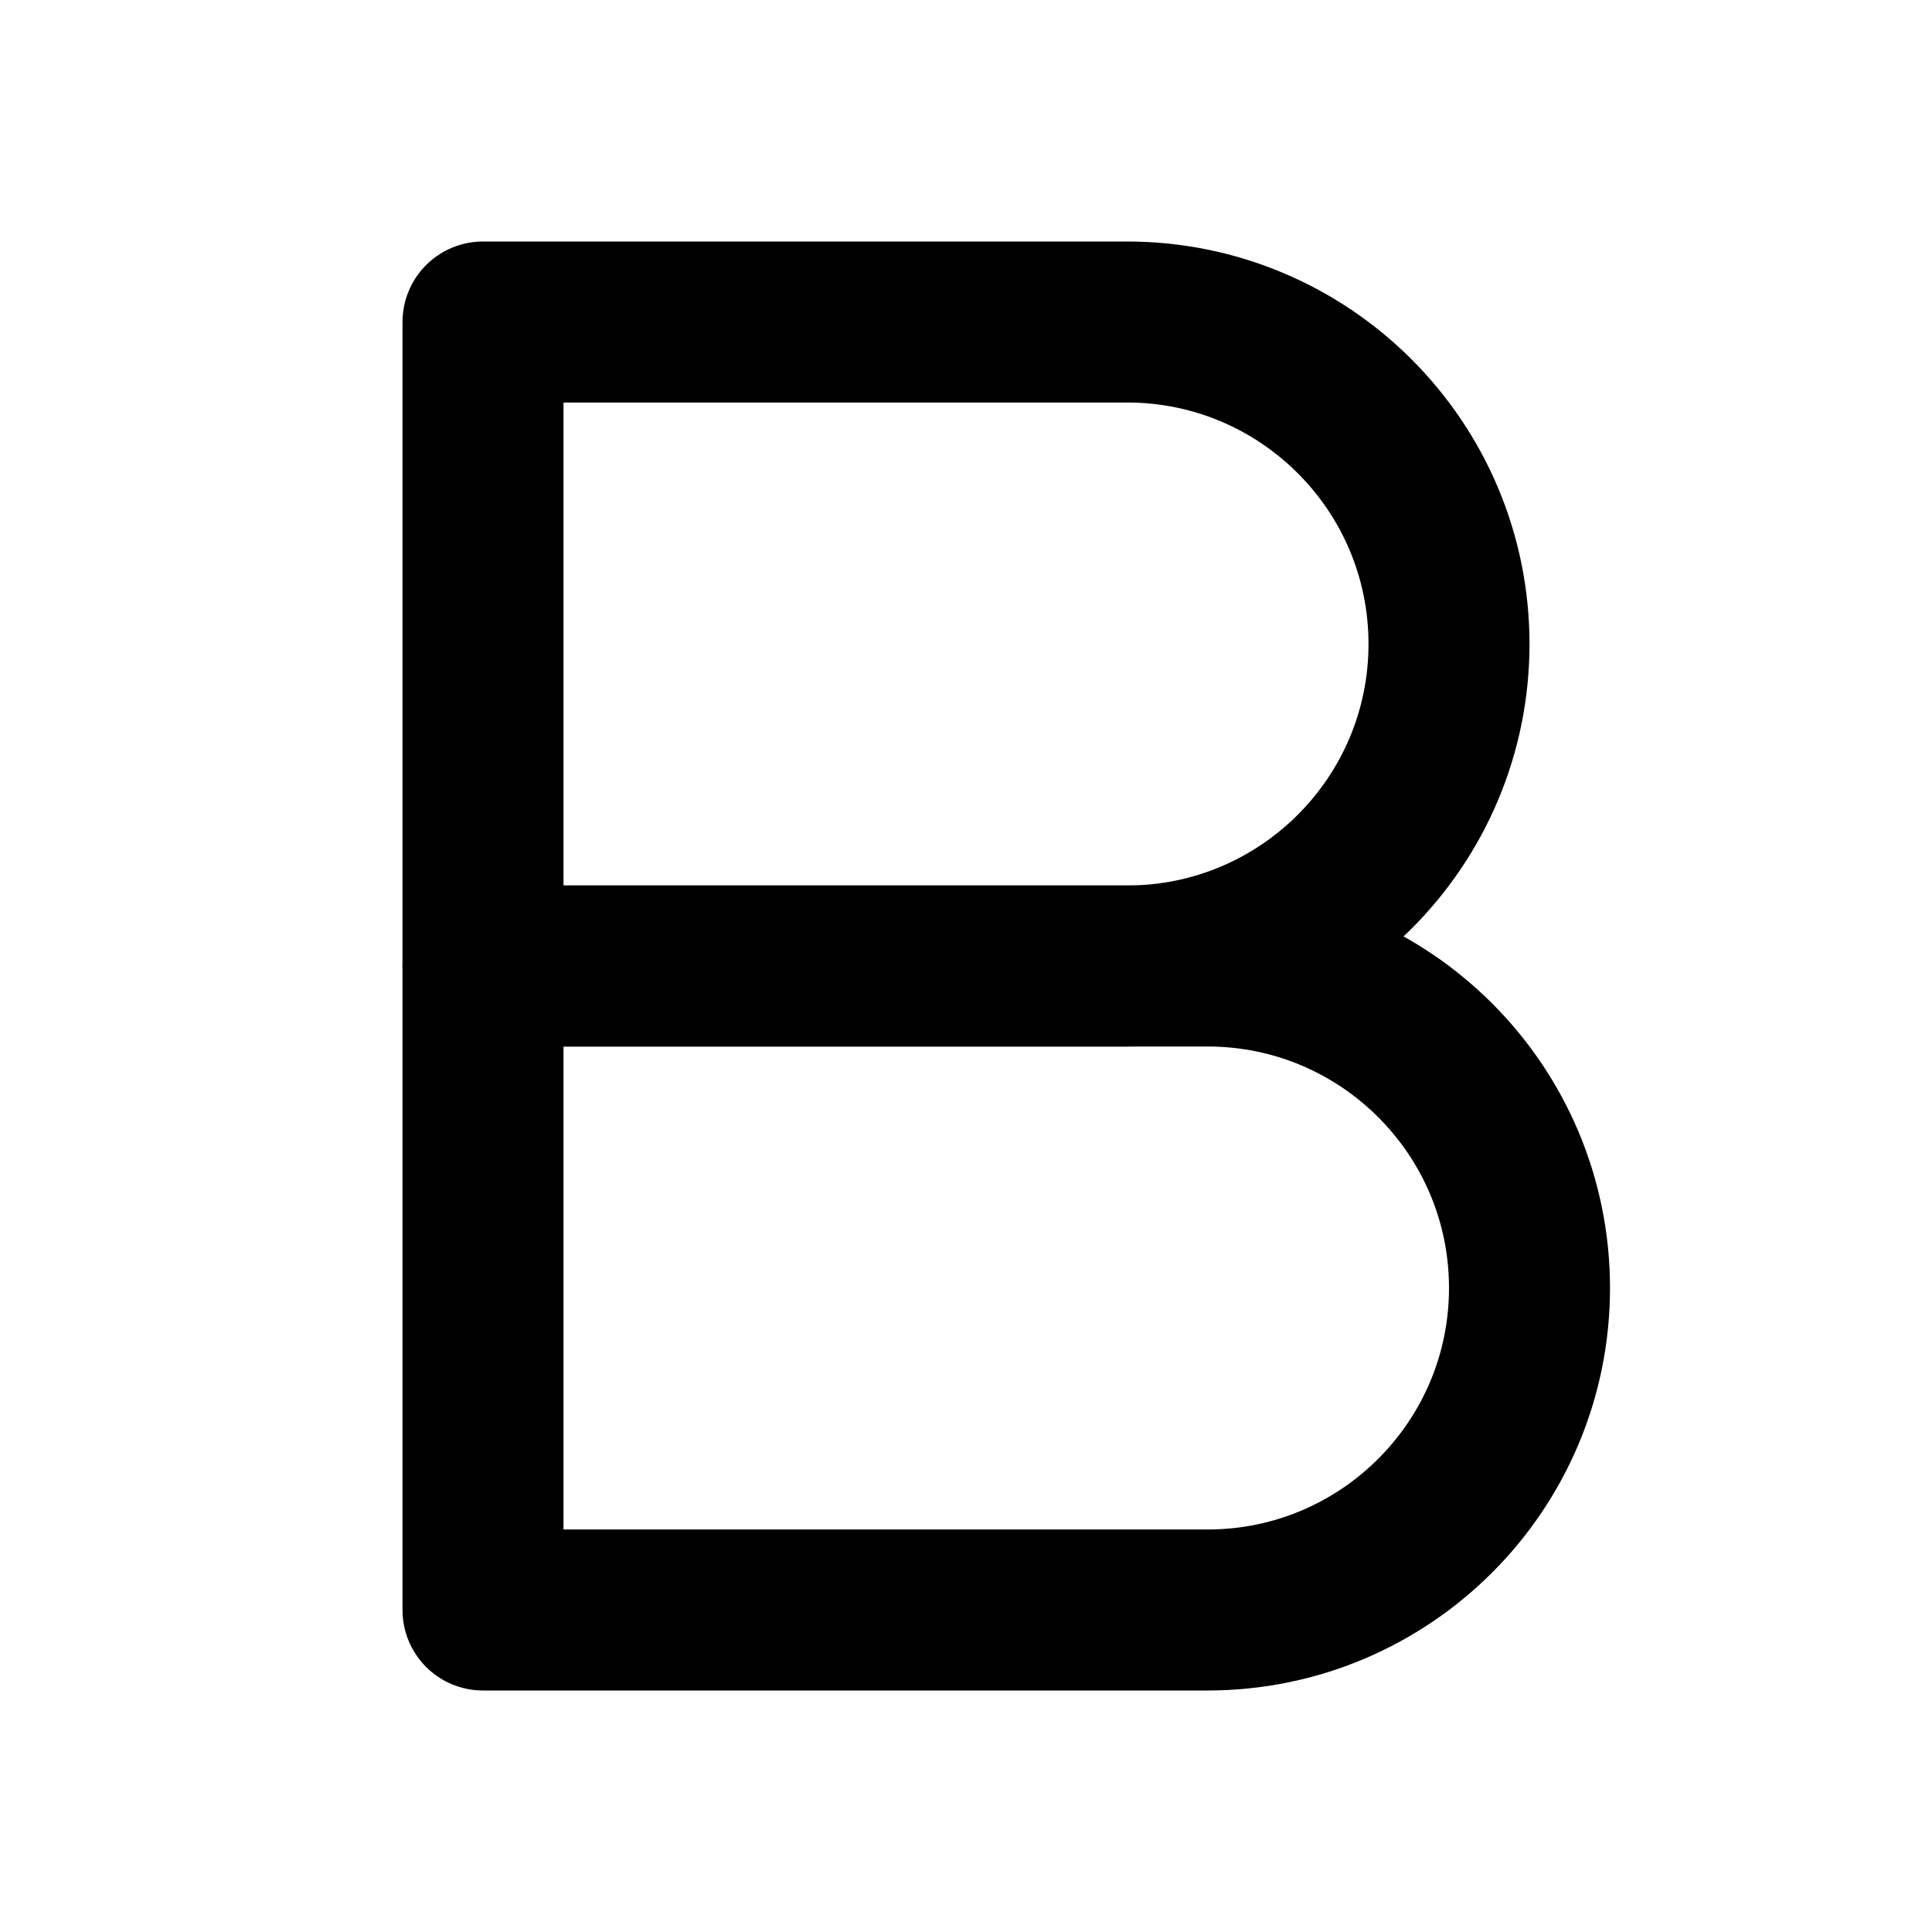
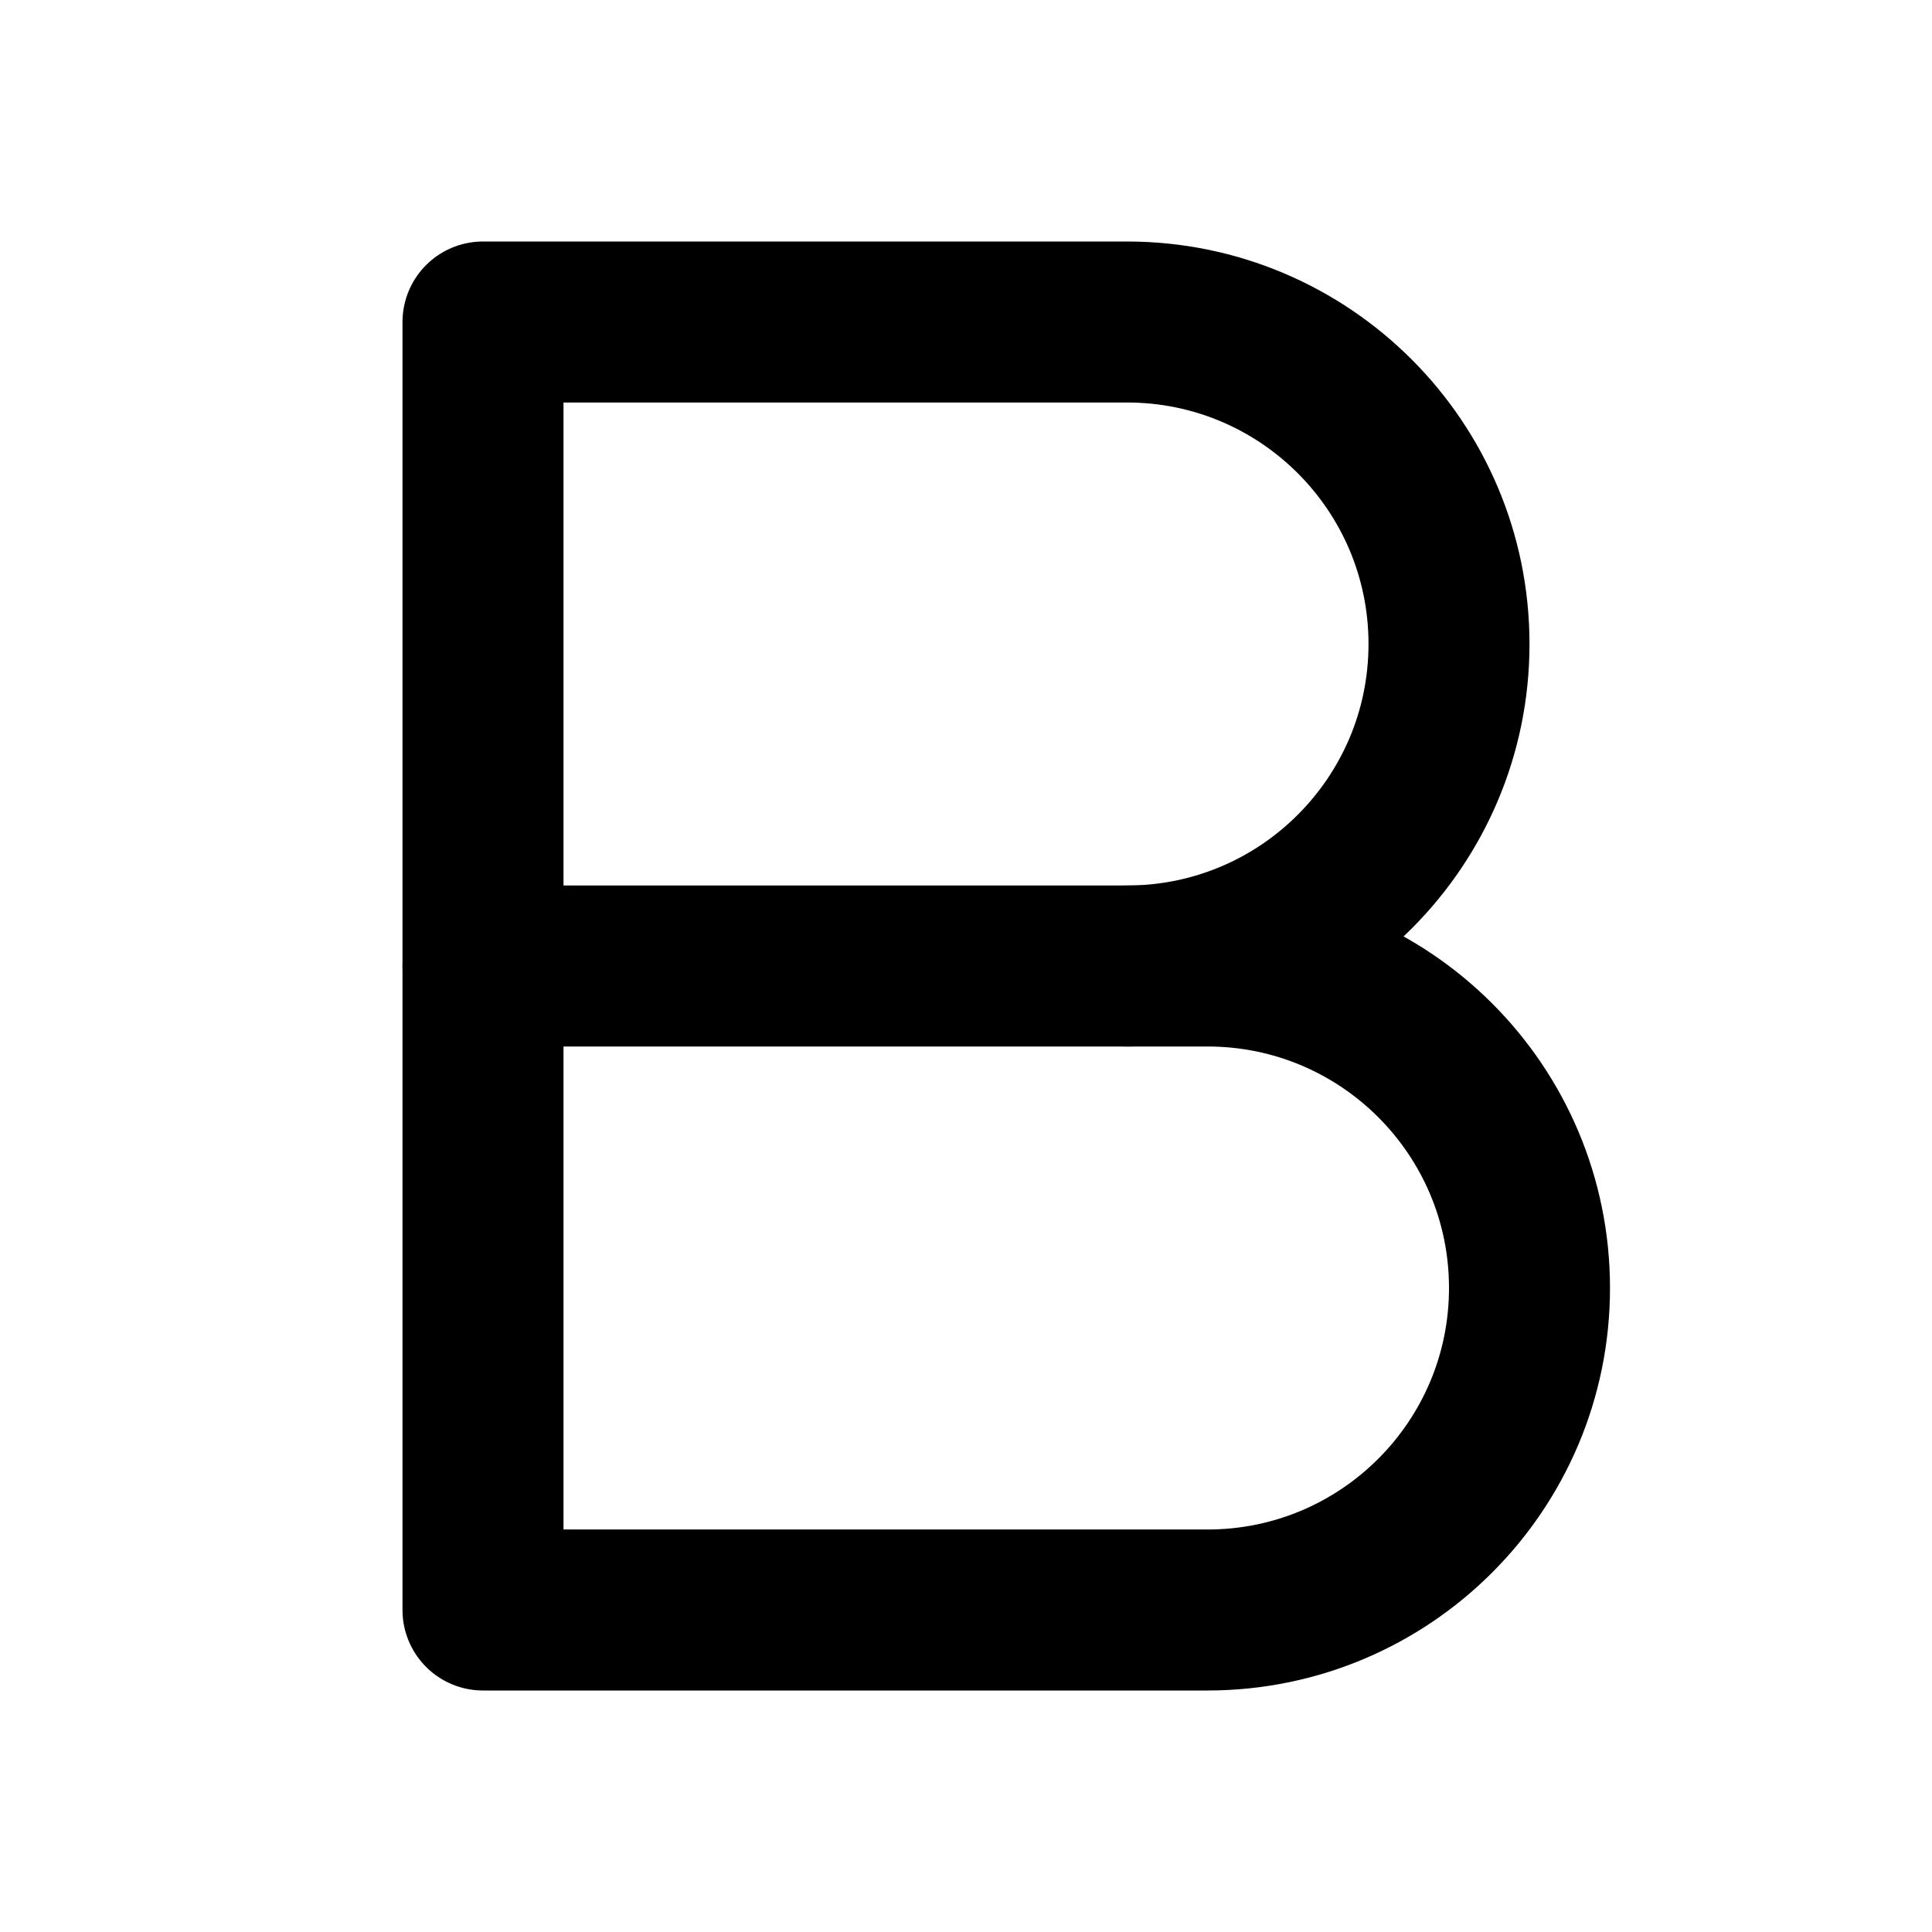
<svg xmlns="http://www.w3.org/2000/svg" width="24" height="24" viewBox="0 0 24 24" fill="none" stroke="currentColor" stroke-width="2" stroke-linecap="round" stroke-linejoin="round">
-   <path d="M6 4h8a4 4 0 0 1 4 4 4 4 0 0 1-4 4H6z" />
-   <path d="M6 12h9a4 4 0 0 1 4 4 4 4 0 0 1-4 4H6z" />
+   <path d="M14 12a4 4 0 0 0 0-8H6v8" />
+   <path d="M15 20a4 4 0 0 0 0-8H6v8Z" />
</svg>
